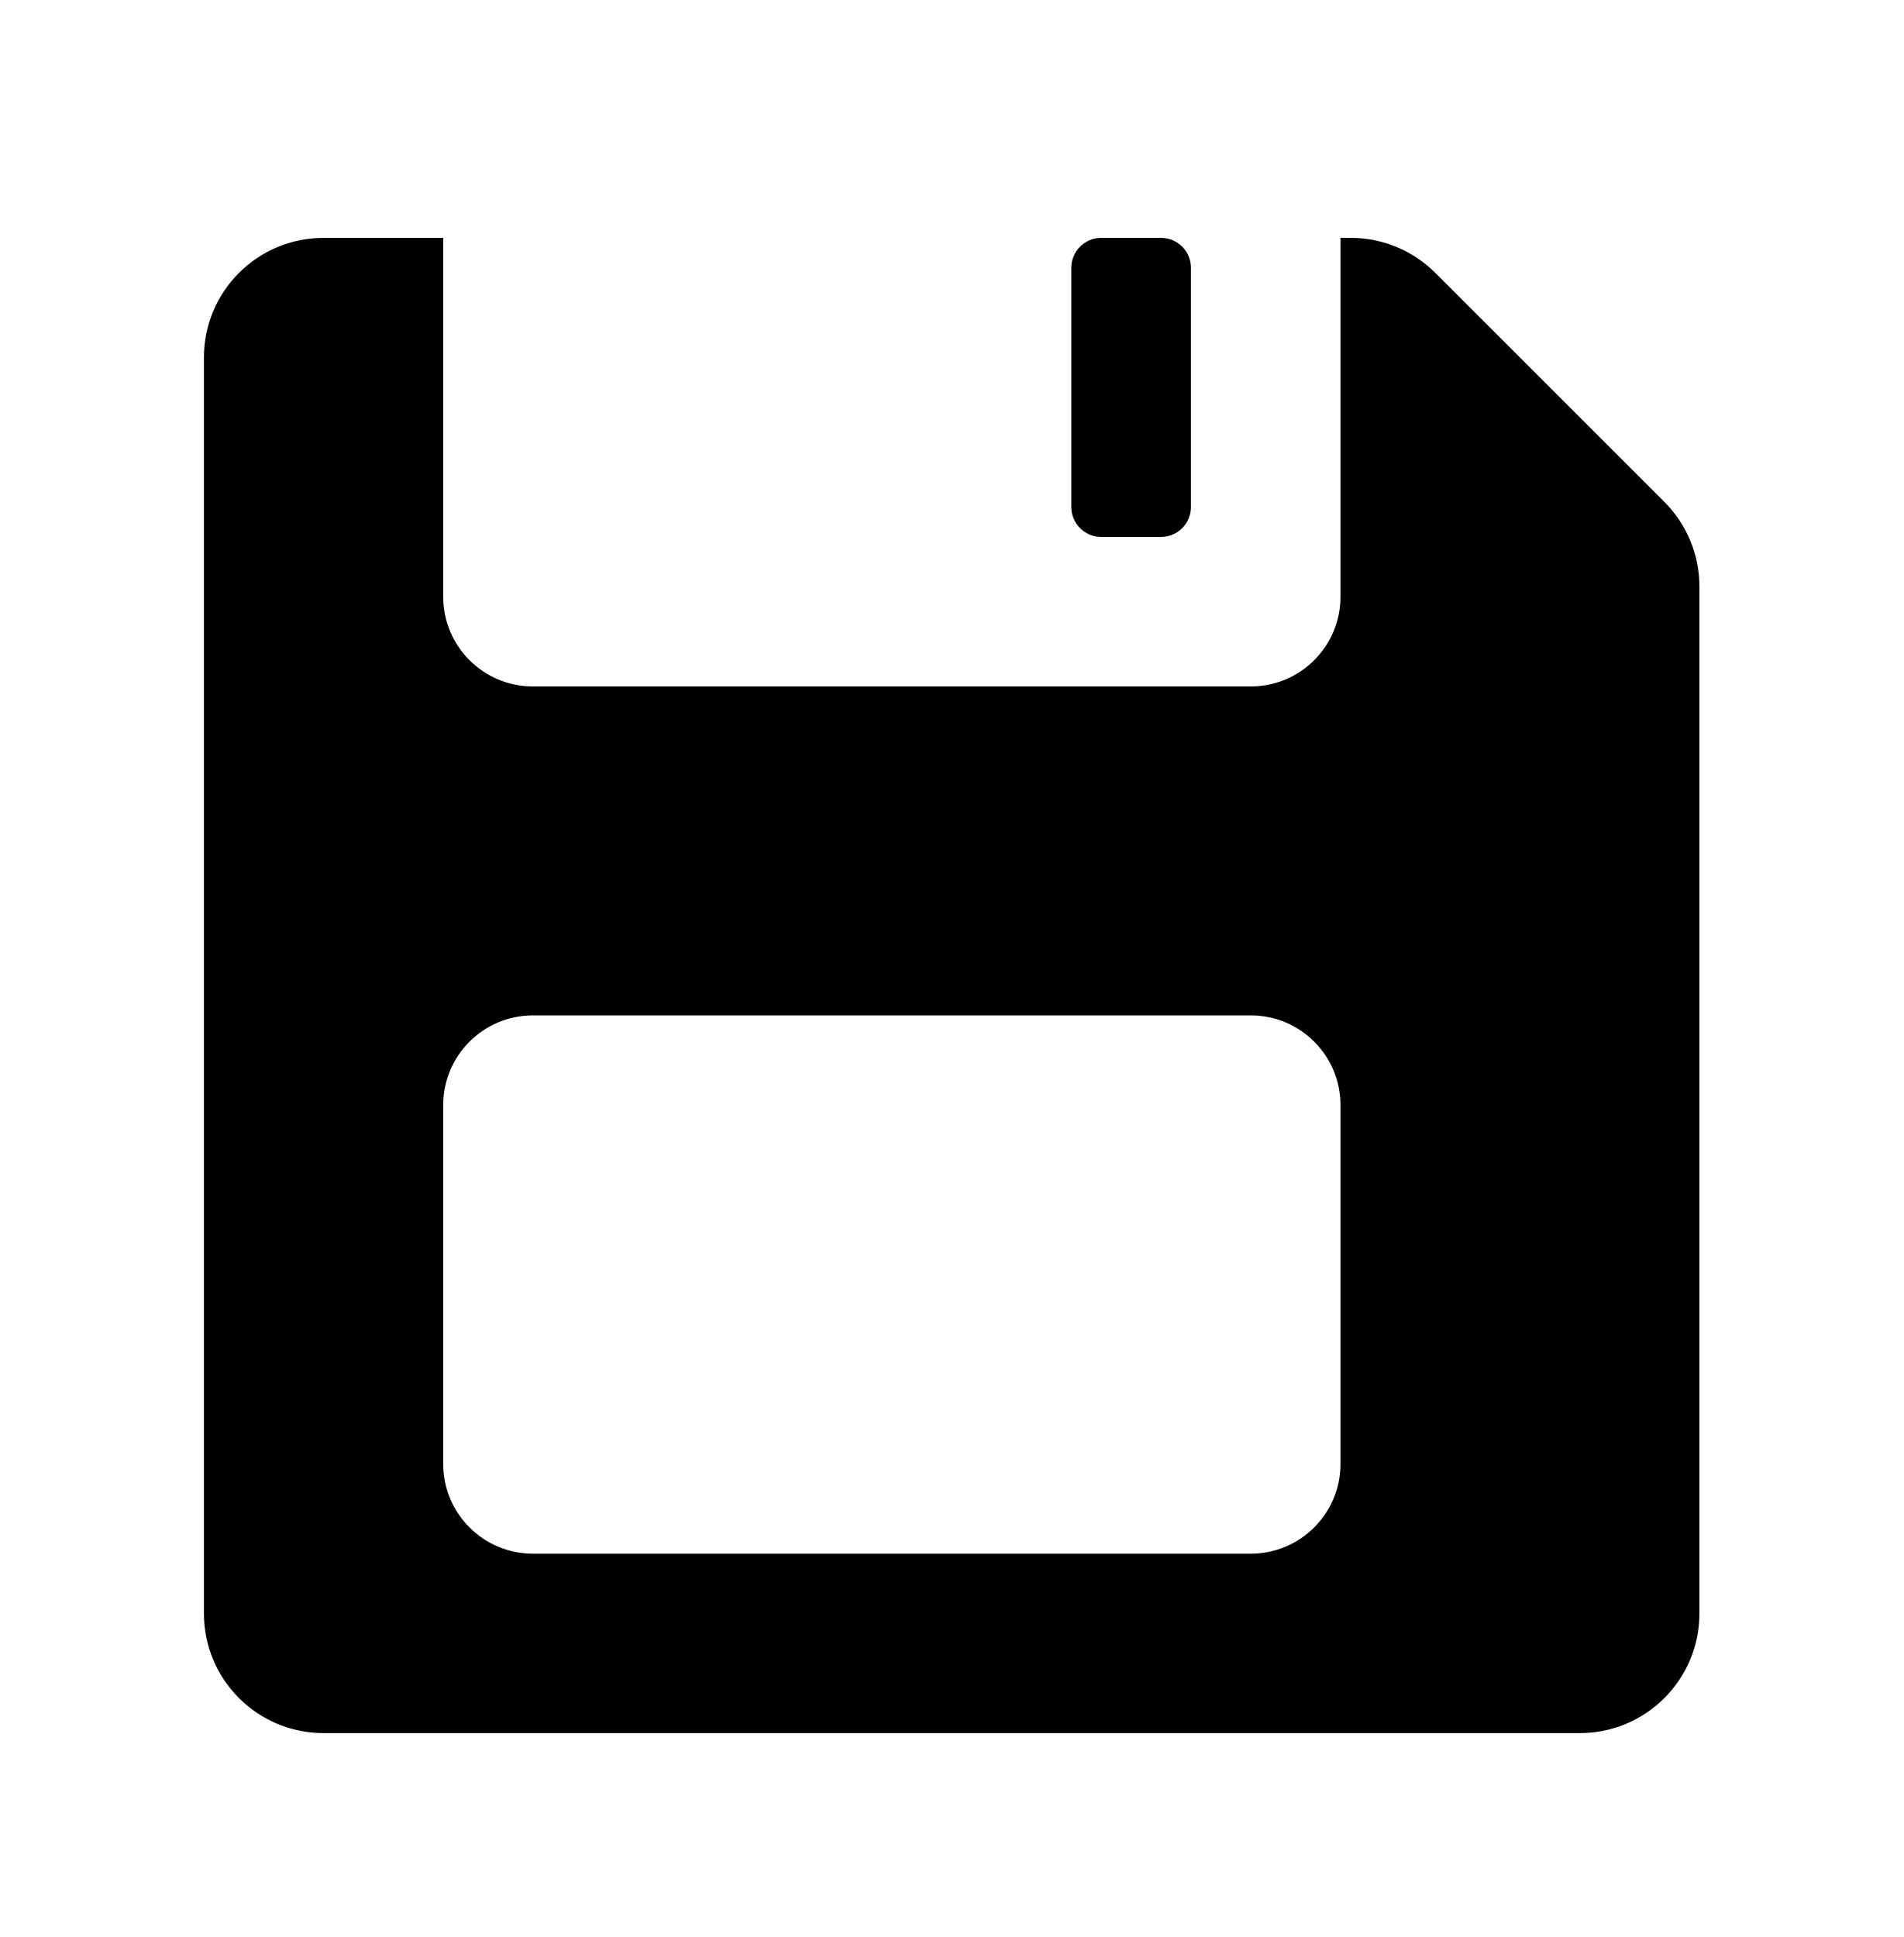
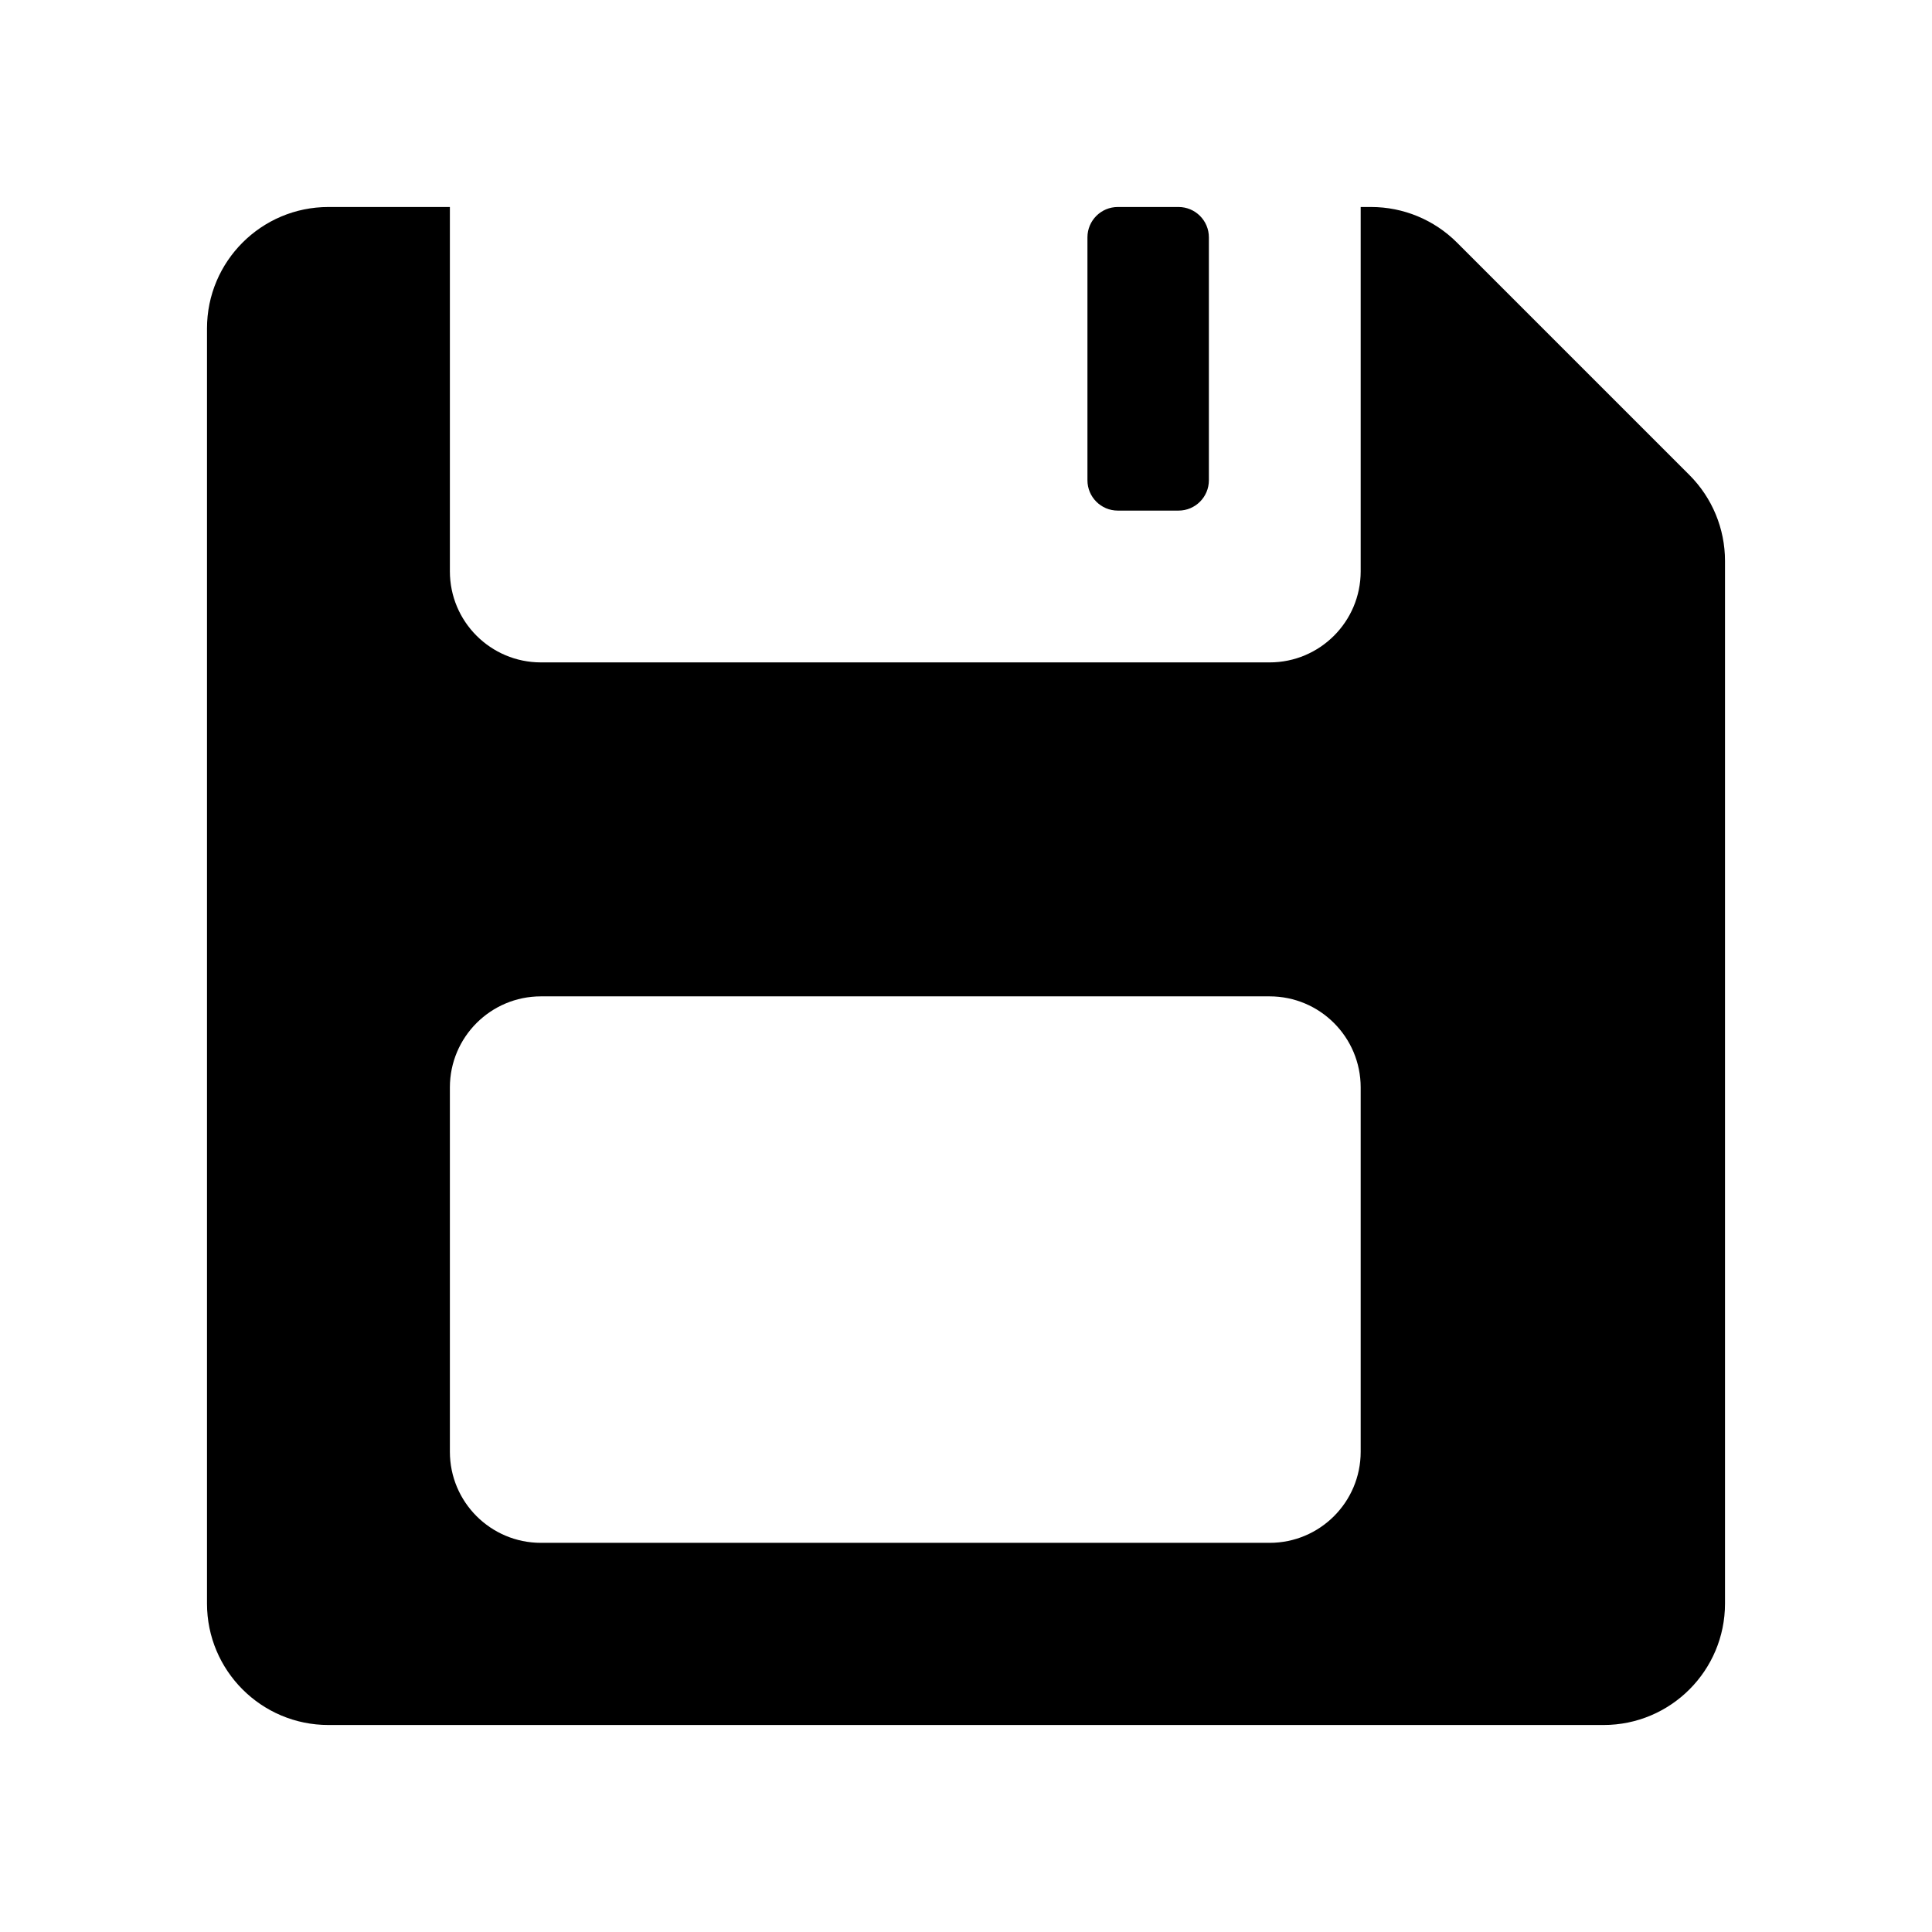
- <svg xmlns="http://www.w3.org/2000/svg" width="56" height="57" viewBox="0 0 56 57">
-   <path fill-rule="evenodd" d="M7.04,0 L7.04,10.56 C7.04,12.018 8.222,13.2 9.68,13.2 L30.8,13.2 C32.258,13.2 33.44,12.018 33.44,10.56 L33.44,0 L33.742,0 C34.676,0 35.571,0.371 36.231,1.031 L42.969,7.769 C43.629,8.429 44,9.324 44,10.258 L44,40.48 C44,42.424 42.424,44 40.48,44 L3.52,44 C1.576,44 0,42.424 0,40.48 L0,3.52 C0,1.576 1.576,0 3.52,0 L7.04,0 Z M9.68,22.88 C8.222,22.88 7.04,24.062 7.04,25.52 L7.04,36.08 C7.04,37.538 8.222,38.72 9.68,38.72 L30.8,38.72 C32.258,38.72 33.44,37.538 33.44,36.08 L33.44,25.52 C33.44,24.062 32.258,22.88 30.8,22.88 L9.68,22.88 Z M26.4,0 L28.16,0 C28.646,0 29.04,0.394 29.04,0.88 L29.04,7.92 C29.04,8.406 28.646,8.8 28.16,8.8 L26.4,8.8 C25.914,8.8 25.52,8.406 25.52,7.92 L25.52,0.88 C25.52,0.394 25.914,0 26.4,0 Z" transform="translate(6 7)" />
+ <svg xmlns="http://www.w3.org/2000/svg" width="56" height="56" viewBox="0 0 56 56">
+   <path fill-rule="evenodd" d="M7.04,0 L7.04,10.56 C7.04,12.018 8.222,13.2 9.68,13.2 L30.8,13.2 C32.258,13.2 33.44,12.018 33.44,10.56 L33.44,0 L33.742,0 C34.676,0 35.571,0.371 36.231,1.031 L42.969,7.769 C43.629,8.429 44,9.324 44,10.258 L44,40.48 C44,42.424 42.424,44 40.48,44 L3.52,44 C1.576,44 0,42.424 0,40.48 L0,3.52 C0,1.576 1.576,0 3.52,0 L7.04,0 Z M9.68,22.88 C8.222,22.88 7.04,24.062 7.04,25.52 L7.04,36.08 C7.04,37.538 8.222,38.72 9.68,38.72 L30.8,38.72 C32.258,38.72 33.44,37.538 33.44,36.08 L33.44,25.52 C33.44,24.062 32.258,22.88 30.8,22.88 L9.68,22.88 Z M26.4,0 L28.16,0 C28.646,0 29.04,0.394 29.04,0.88 L29.04,7.92 C29.04,8.406 28.646,8.8 28.16,8.8 L26.4,8.8 C25.914,8.8 25.52,8.406 25.52,7.92 L25.52,0.88 C25.52,0.394 25.914,0 26.4,0 Z" transform="translate(6 6)" />
</svg>
